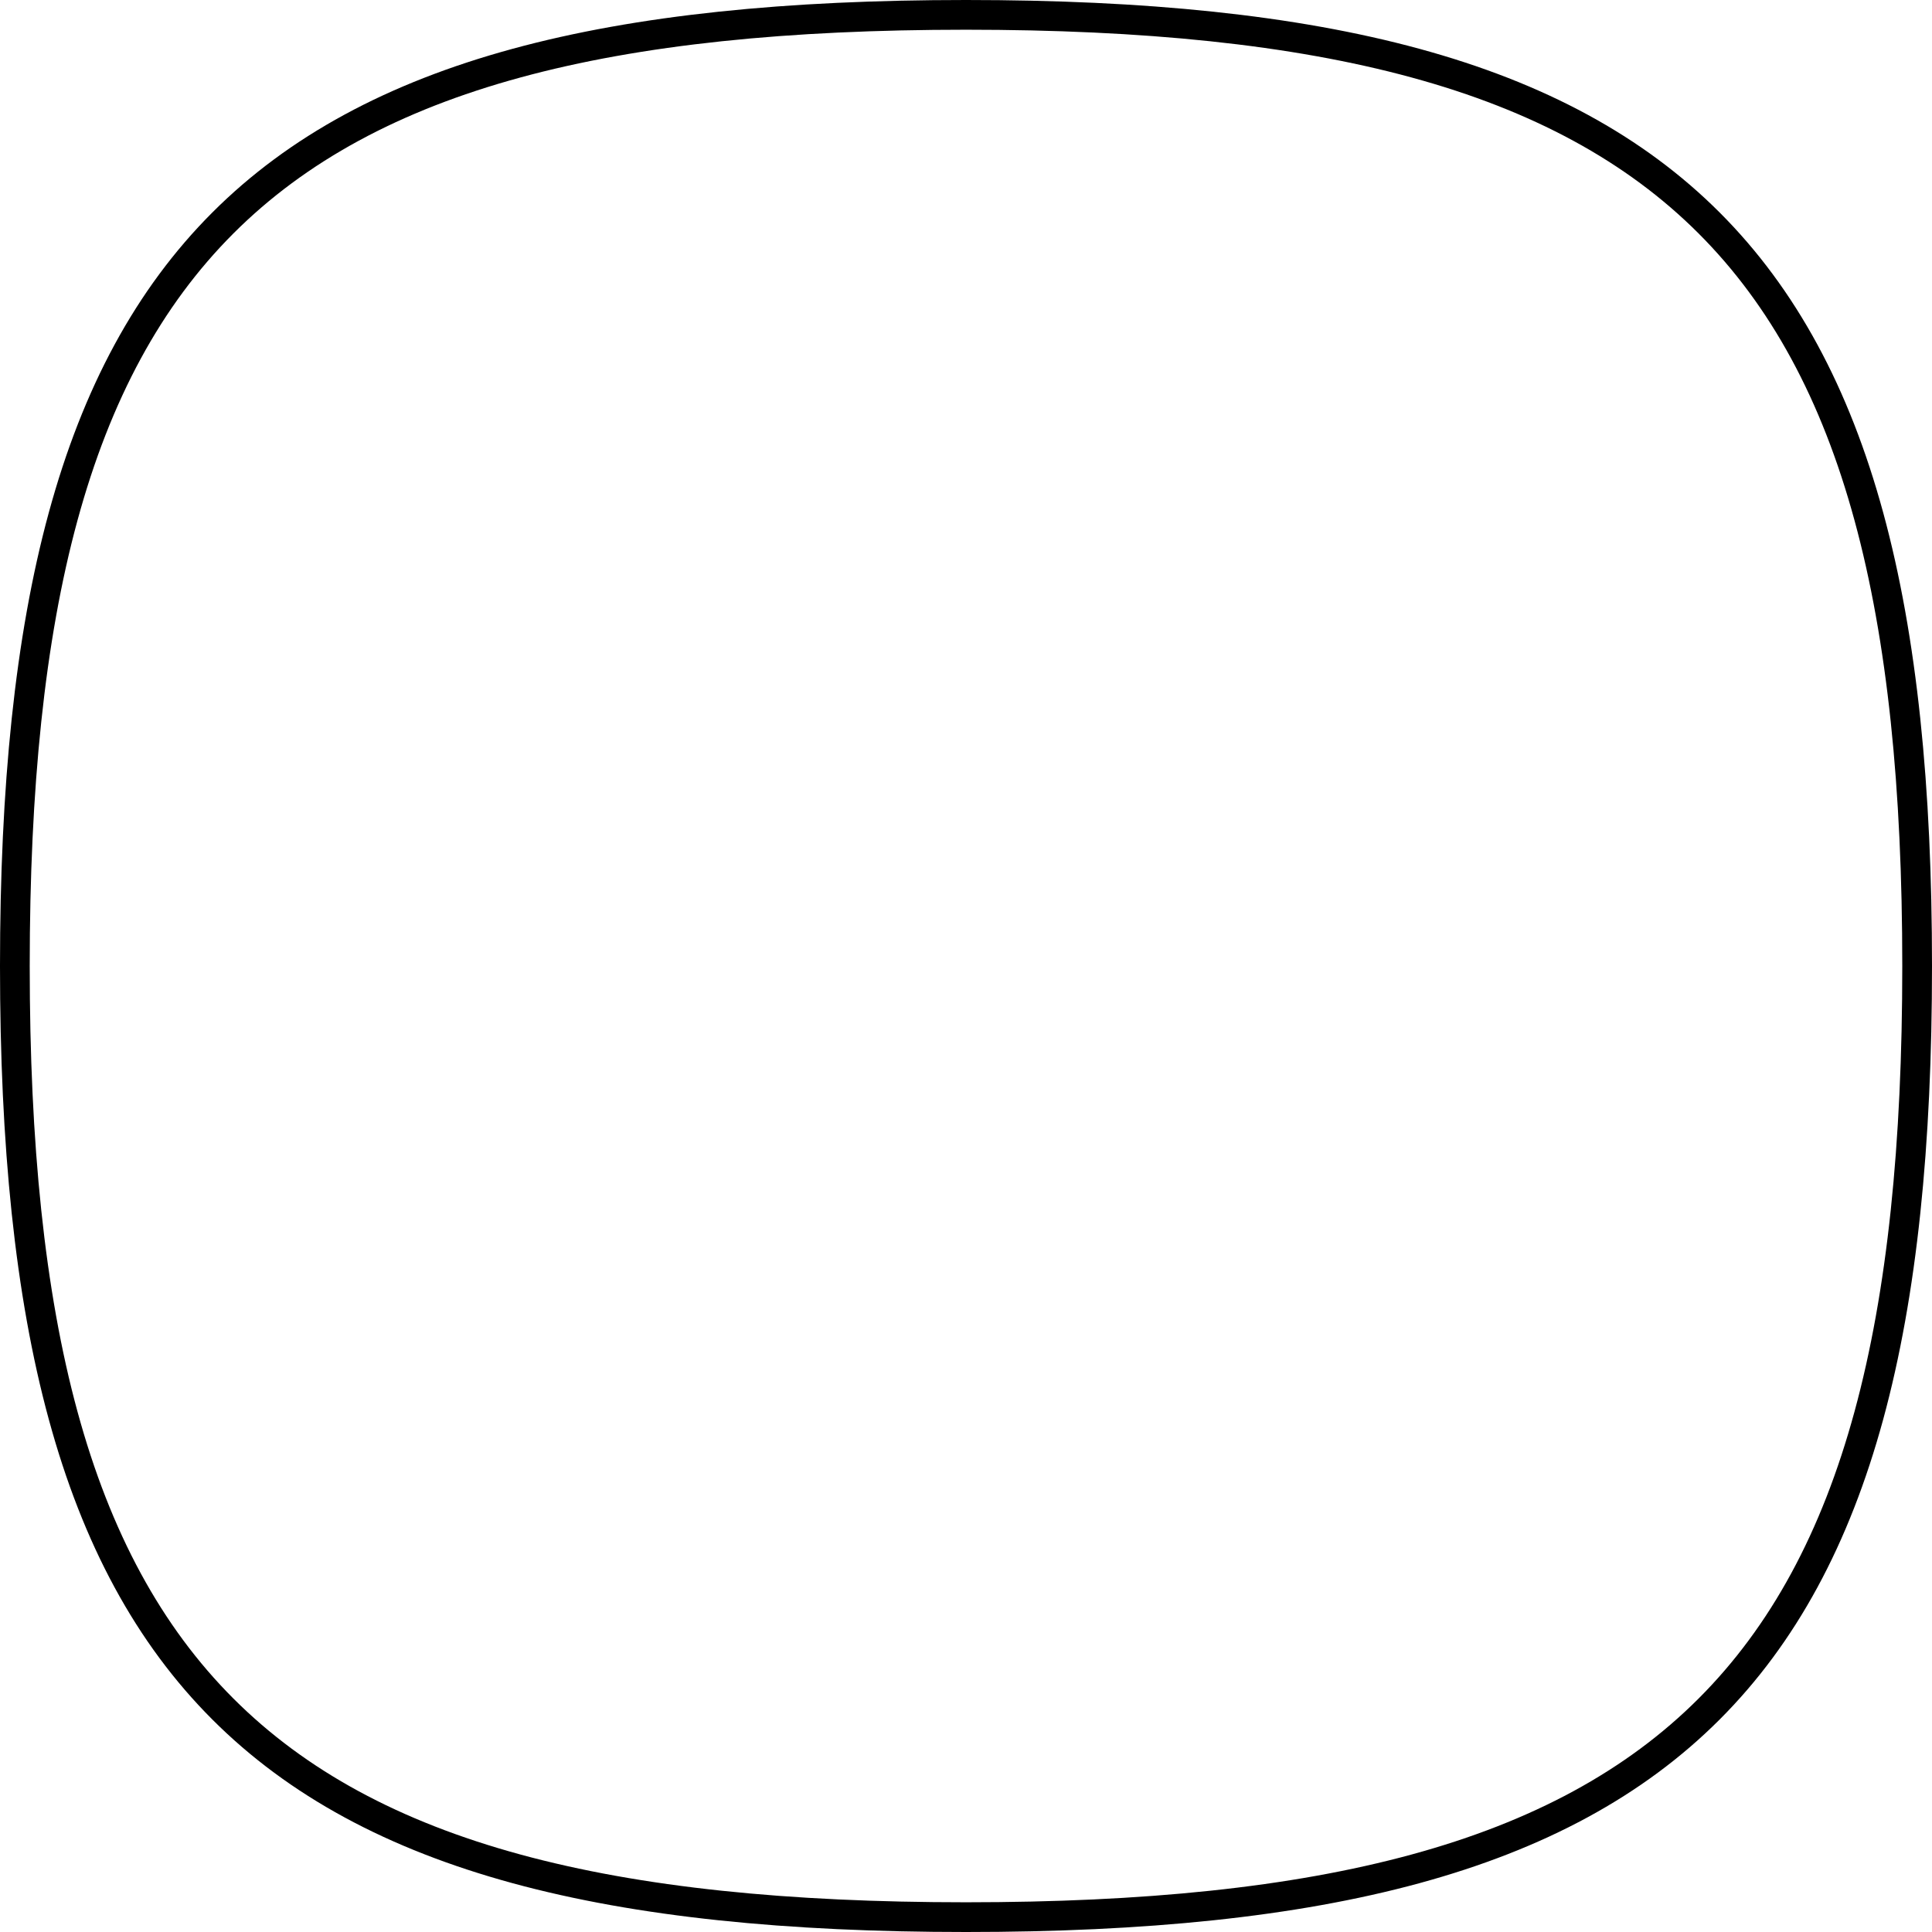
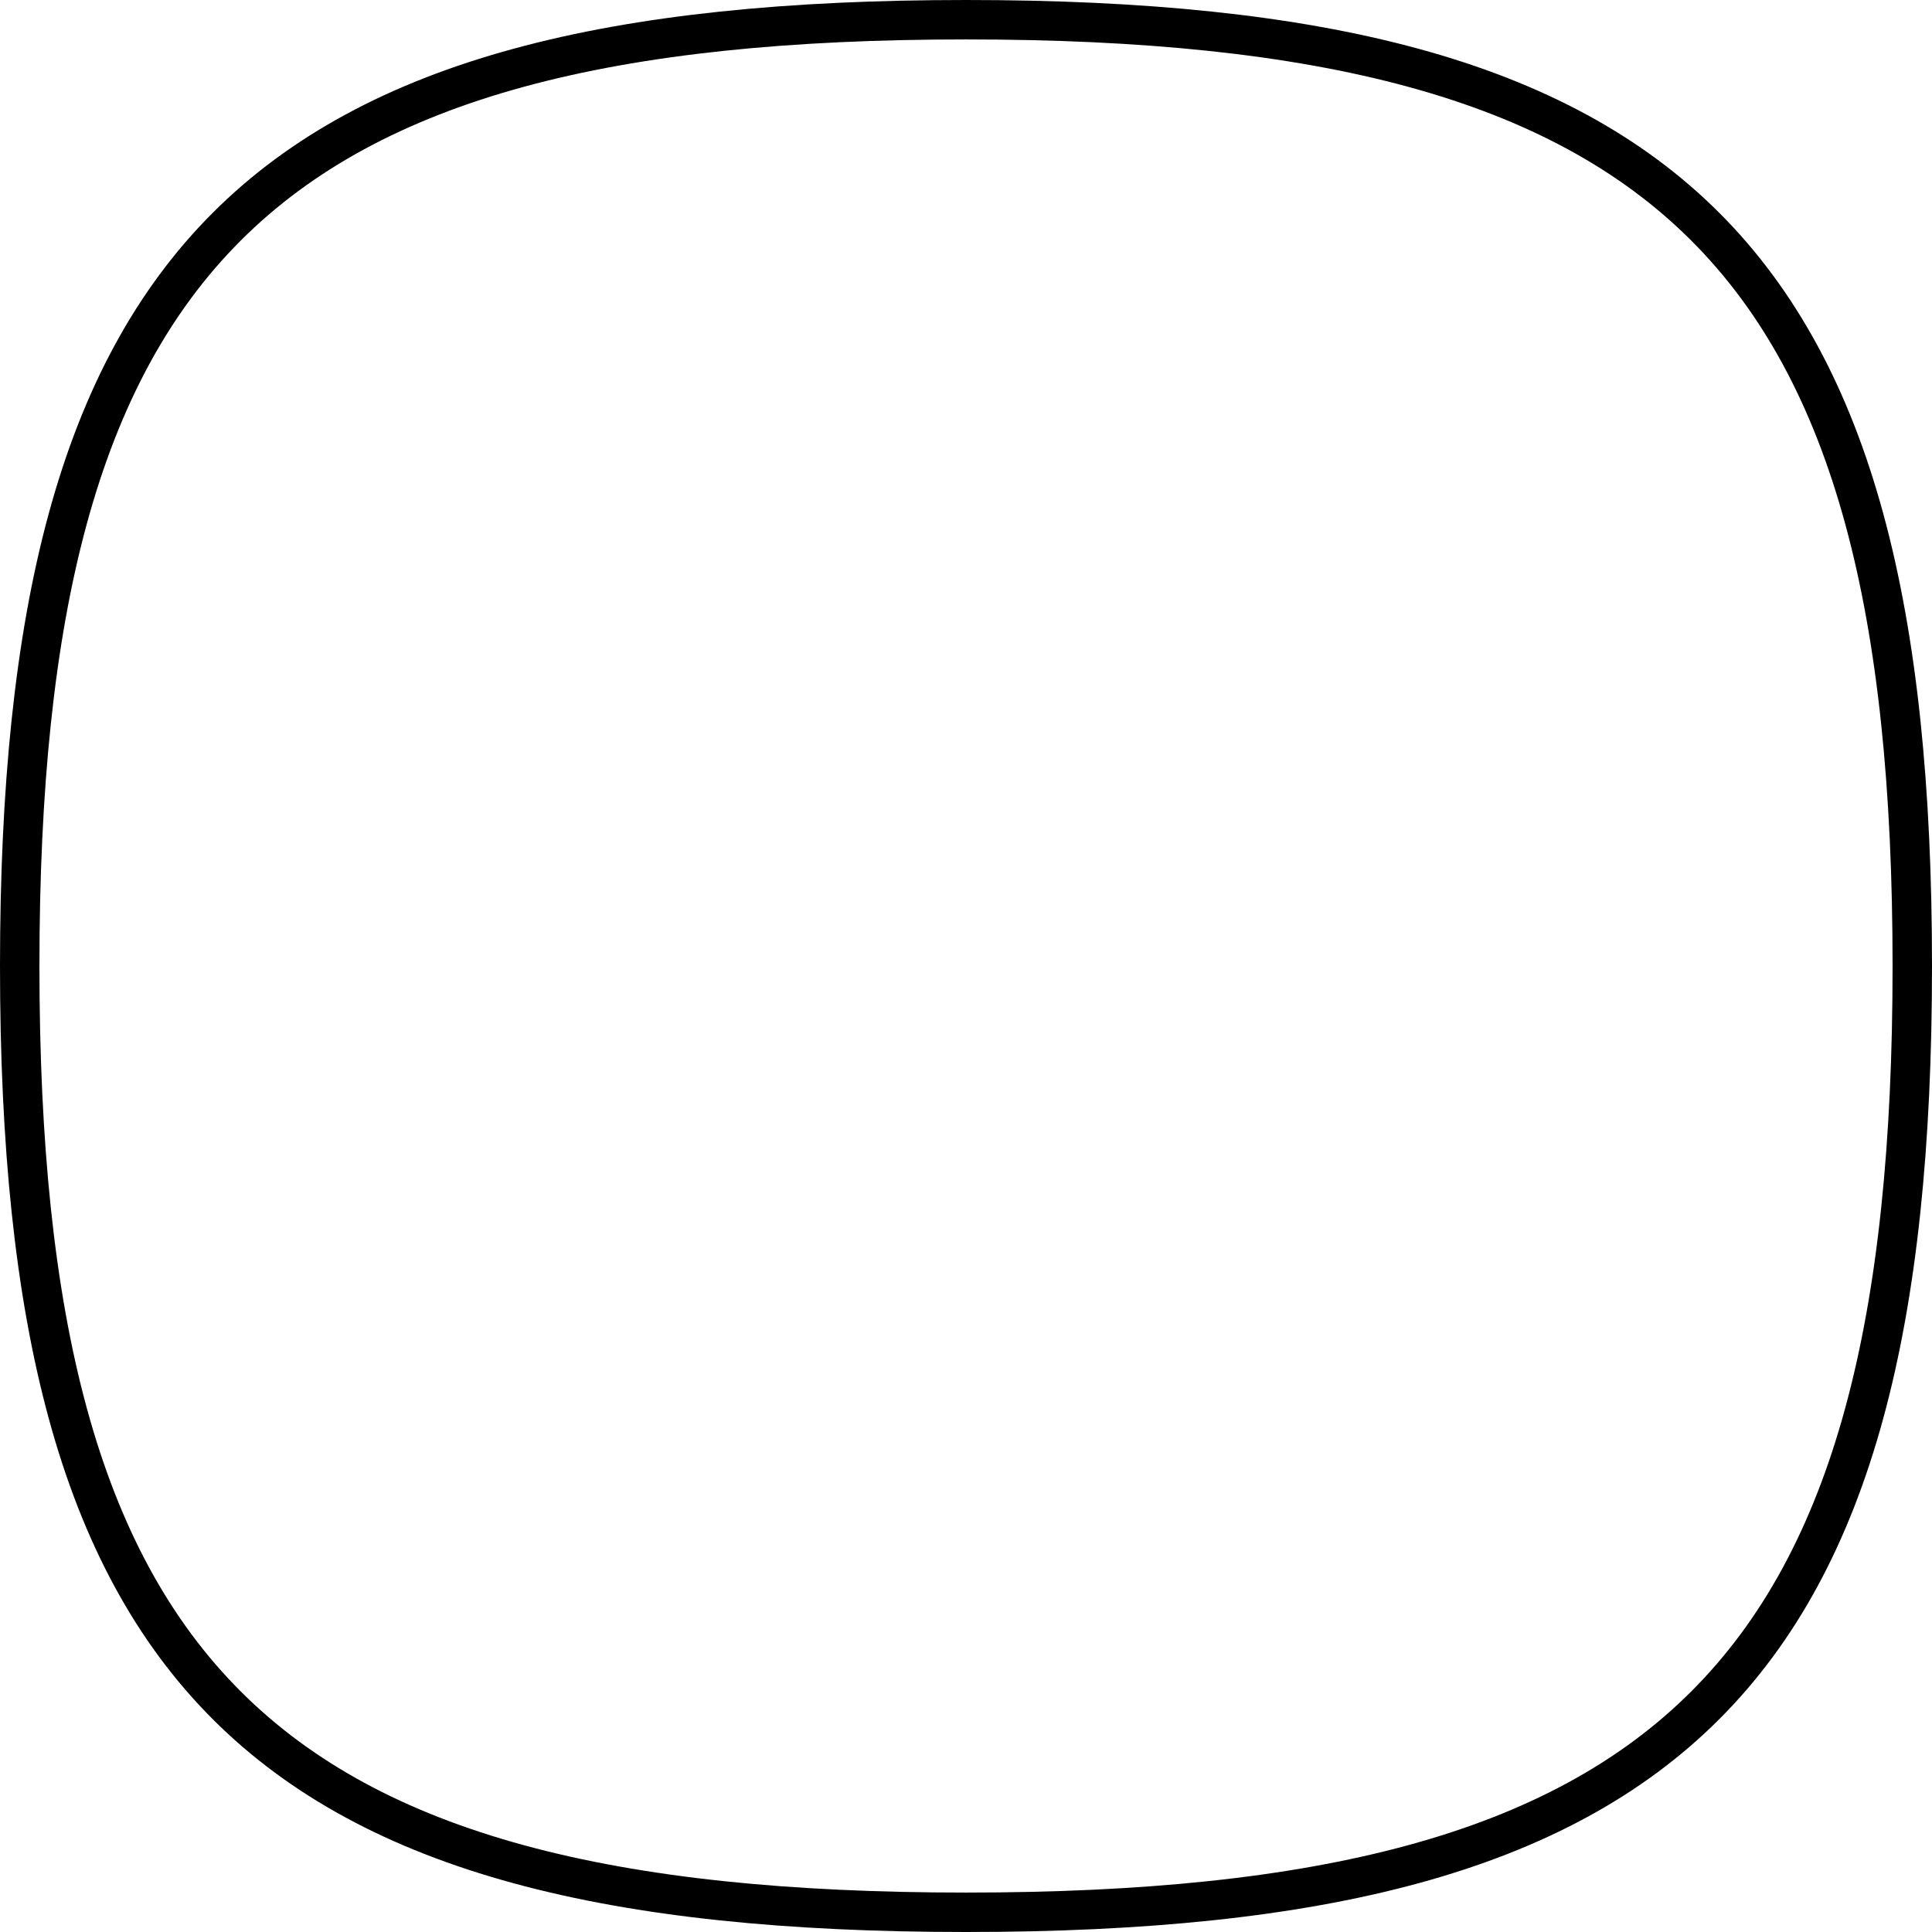
- <svg xmlns="http://www.w3.org/2000/svg" viewBox="-2 -2 260 260" fill="transparent" stroke="currentColor" stroke-width="4">
-   <path d="M0 128C0 32 32 0 128 0s128 32 128 128-32 128-128 128S0 224 0 128" />
+ <svg xmlns="http://www.w3.org/2000/svg" viewBox="-2 -2 196 196" fill="transparent" stroke="currentColor" stroke-width="4">
+   <path d="M0 96C0 24 24 0 96 0s96 24 96 96-24 96-96 96S0 168 0 96" />
</svg>
